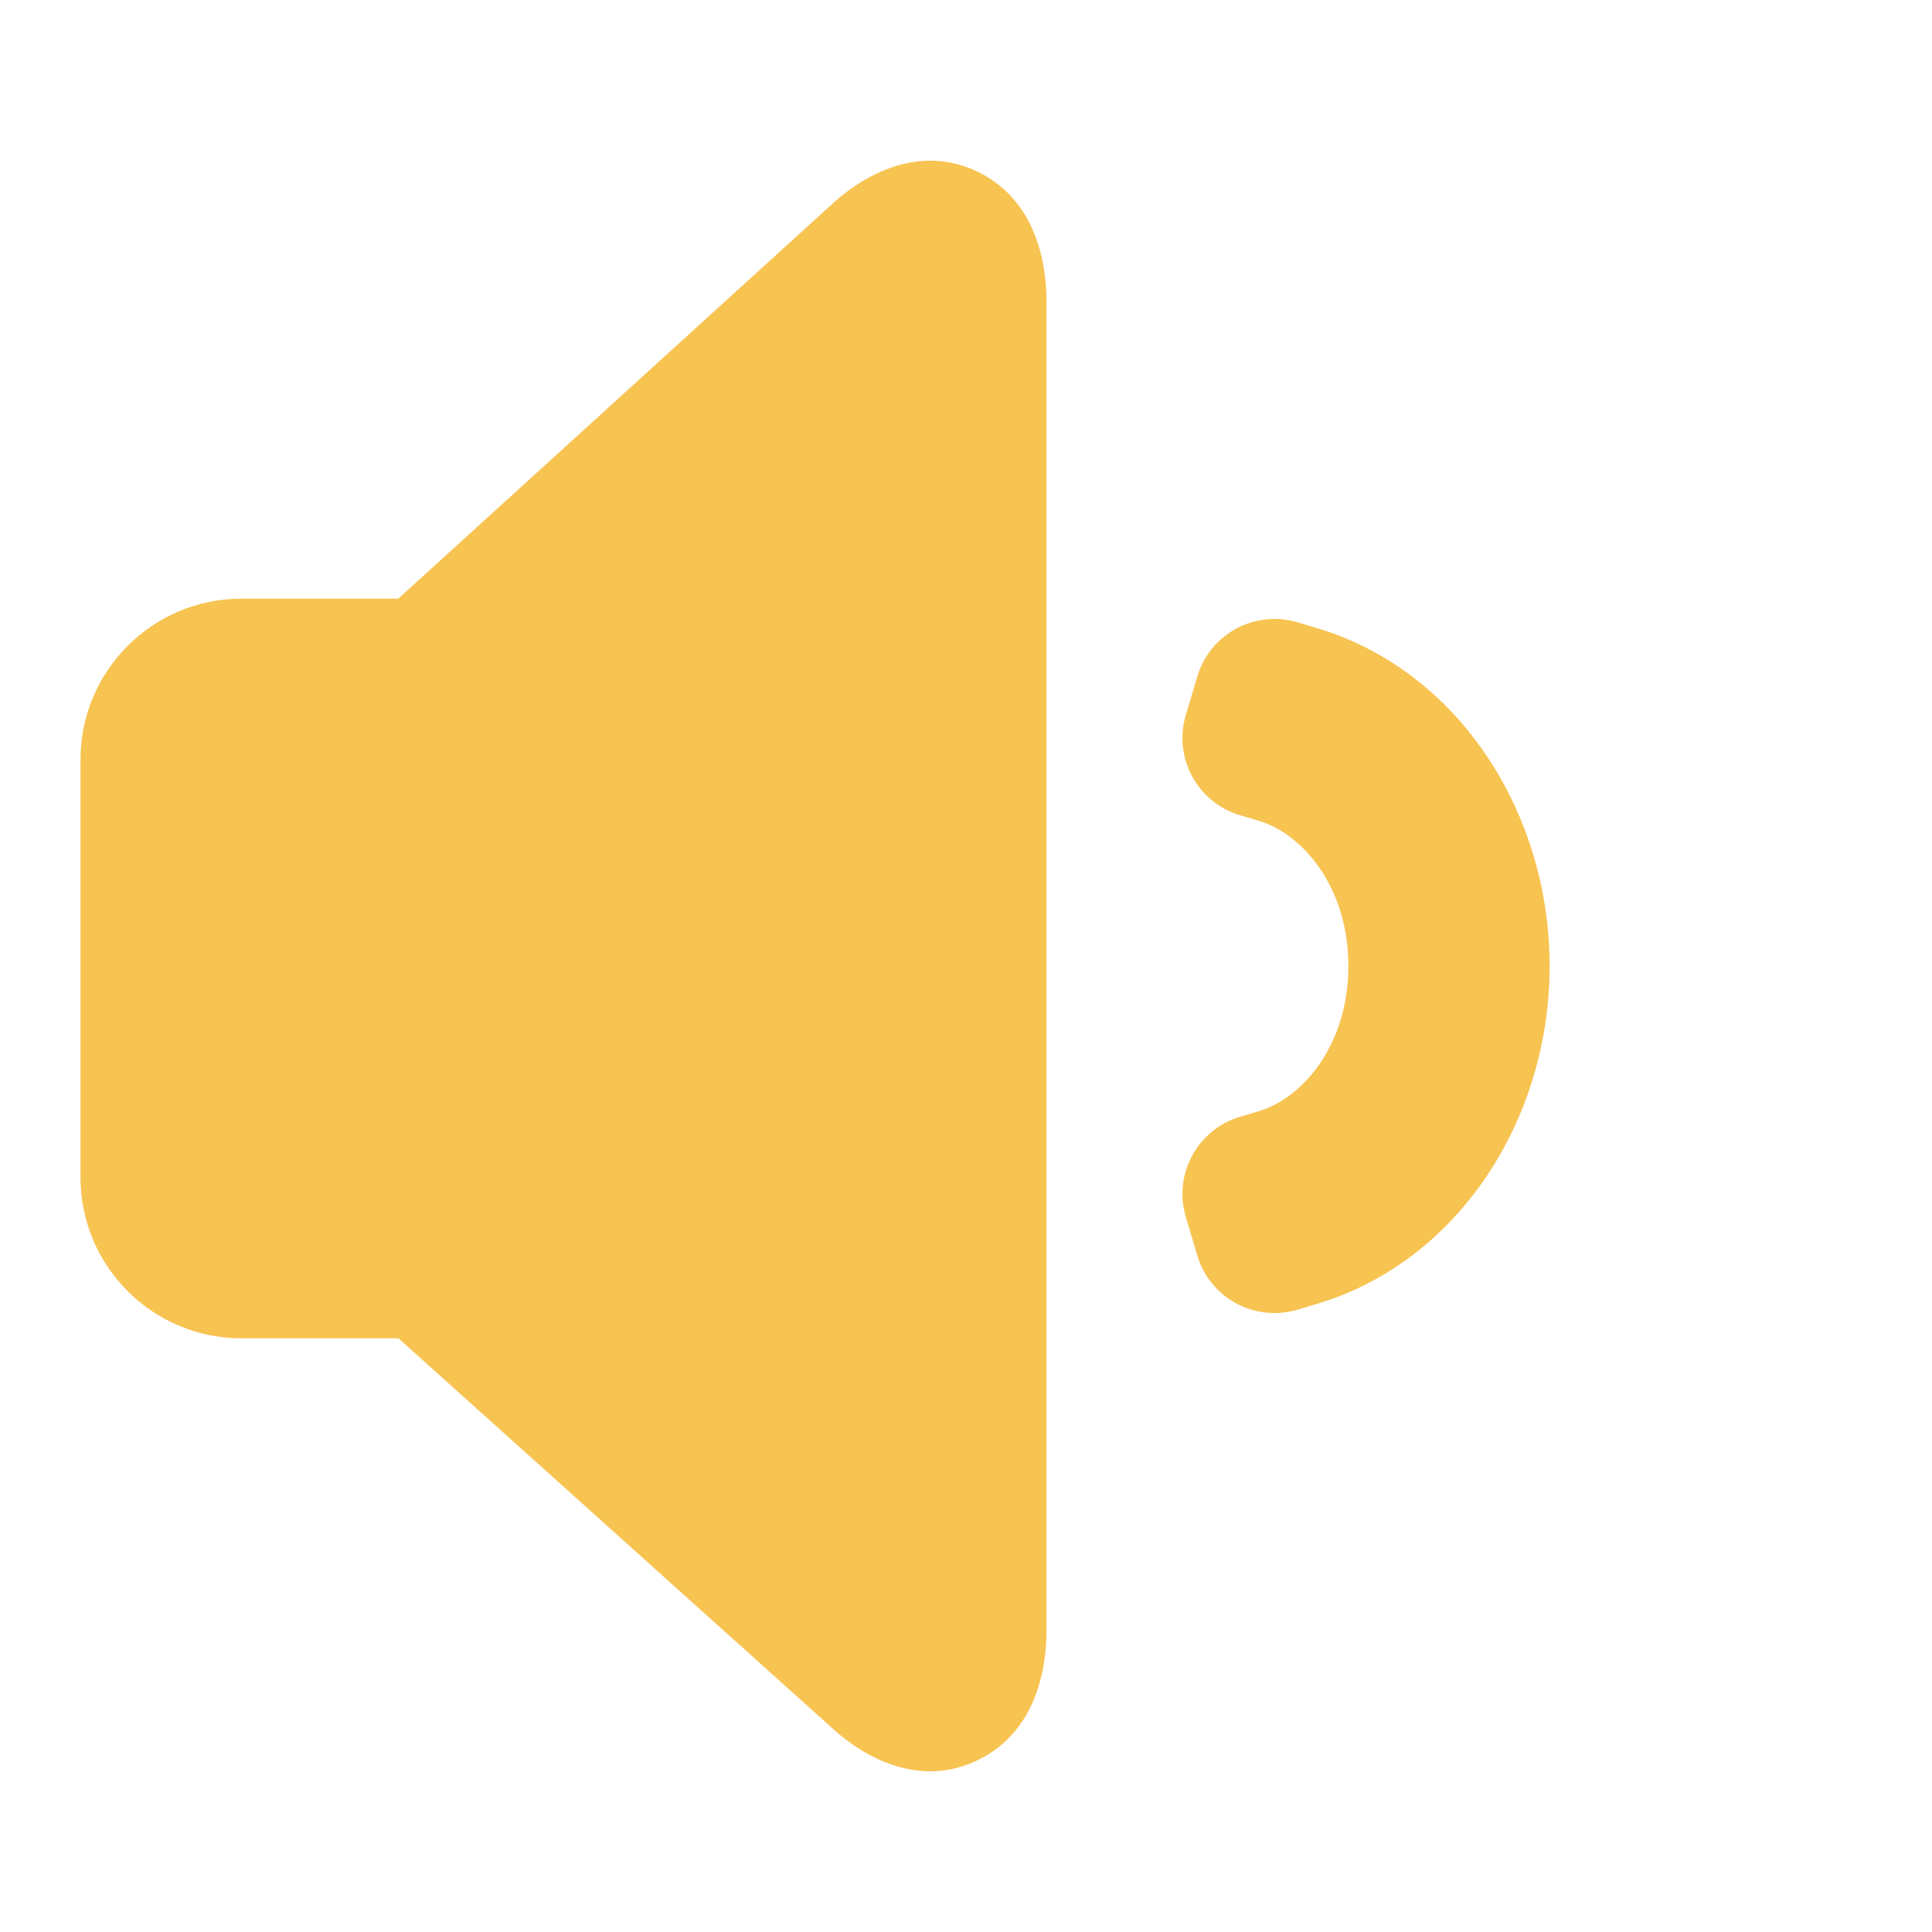
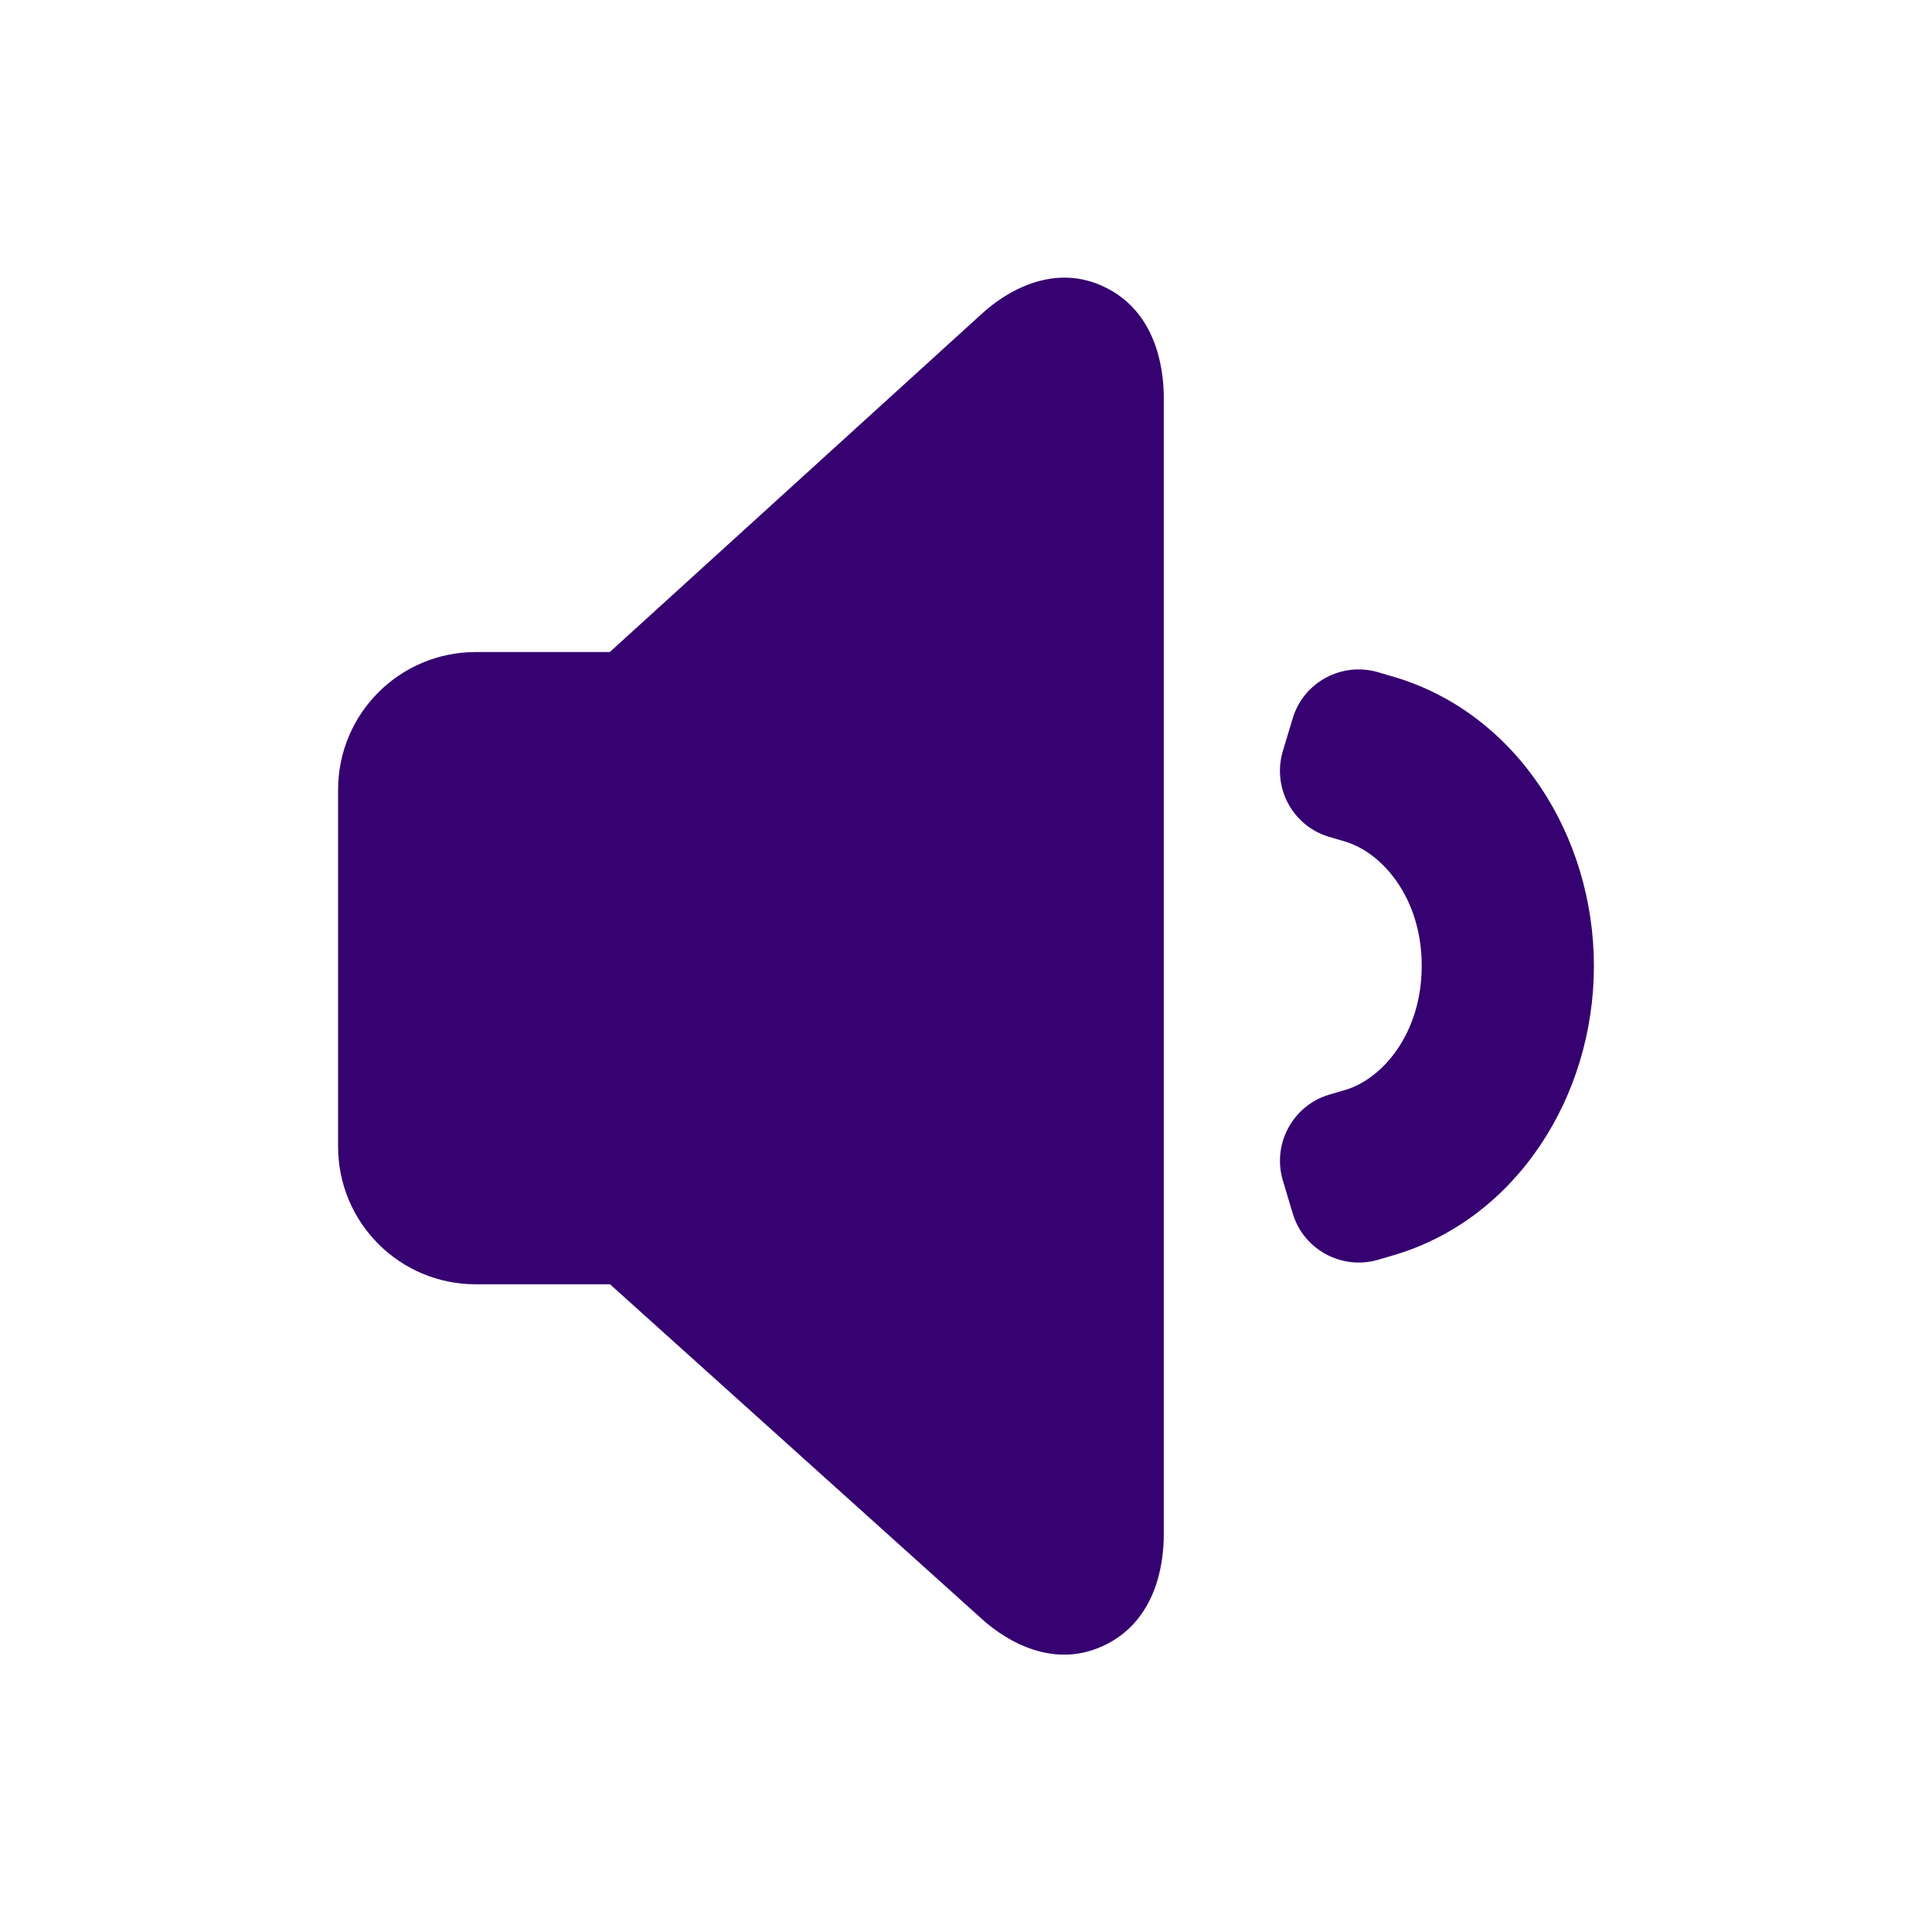
- <svg xmlns="http://www.w3.org/2000/svg" width="800px" height="800px" viewBox="0 0 24 24" fill="none">
-   <path d="M12.166 2.144C12.873 2.5 13 3.273 13 3.745V20.256C13 20.729 12.872 21.5 12.166 21.855C11.416 22.233 10.717 21.808 10.362 21.489L4.95 16.625H3C1.895 16.625 1 15.729 1 14.625L1 9.437C1 8.333 1.895 7.437 3 7.437H4.947L10.362 2.512C10.716 2.194 11.415 1.766 12.166 2.144Z" fill="#F7C351" />
-   <path d="M16.119 7.731L16.358 7.802C18.125 8.331 19.25 10.101 19.25 12C19.25 13.899 18.125 15.669 16.358 16.198L16.119 16.269C15.589 16.427 15.032 16.127 14.874 15.598L14.731 15.118C14.573 14.589 14.873 14.032 15.402 13.874L15.642 13.802C16.175 13.643 16.75 12.988 16.75 12C16.75 11.012 16.175 10.357 15.642 10.198L15.402 10.126C14.873 9.968 14.573 9.411 14.731 8.881L14.874 8.402C15.032 7.873 15.589 7.573 16.119 7.731Z" fill="#F7C351" />
+ <svg xmlns="http://www.w3.org/2000/svg" version="1.1" id="Capa_1" x="0px" y="0px" viewBox="0 0 800 800" style="enable-background:new 0 0 800 800;" xml:space="preserve">
+   <style type="text/css">
+ 	.st0{fill:#360170;}
+ </style>
+   <path class="st0" d="M458.1,119.2c20.1,10.1,23.8,32.2,23.8,45.6v470.5c0,13.5-3.7,35.4-23.8,45.6c-21.4,10.8-41.3-1.3-51.4-10.4  L252.6,531.8H197c-31.5,0-57-25.5-57-57l0-147.8c0-31.5,25.5-57,57-57h55.5l154.3-140.3C416.8,120.6,436.8,108.4,458.1,119.2z" />
+   <path class="st0" d="M570.8,278.4l6.8,2C627.9,295.5,660,345.9,660,400c0,54.1-32.1,104.5-82.4,119.6l-6.8,2  c-15.1,4.5-31-4.1-35.5-19.1l-4.1-13.7c-4.5-15.1,4.1-31,19.1-35.5l6.8-2c15.2-4.5,31.6-23.2,31.6-51.4c0-28.2-16.4-46.8-31.6-51.4  l-6.8-2c-15.1-4.5-23.6-20.4-19.1-35.5l4.1-13.6C539.8,282.4,555.7,273.9,570.8,278.4z" />
</svg>
